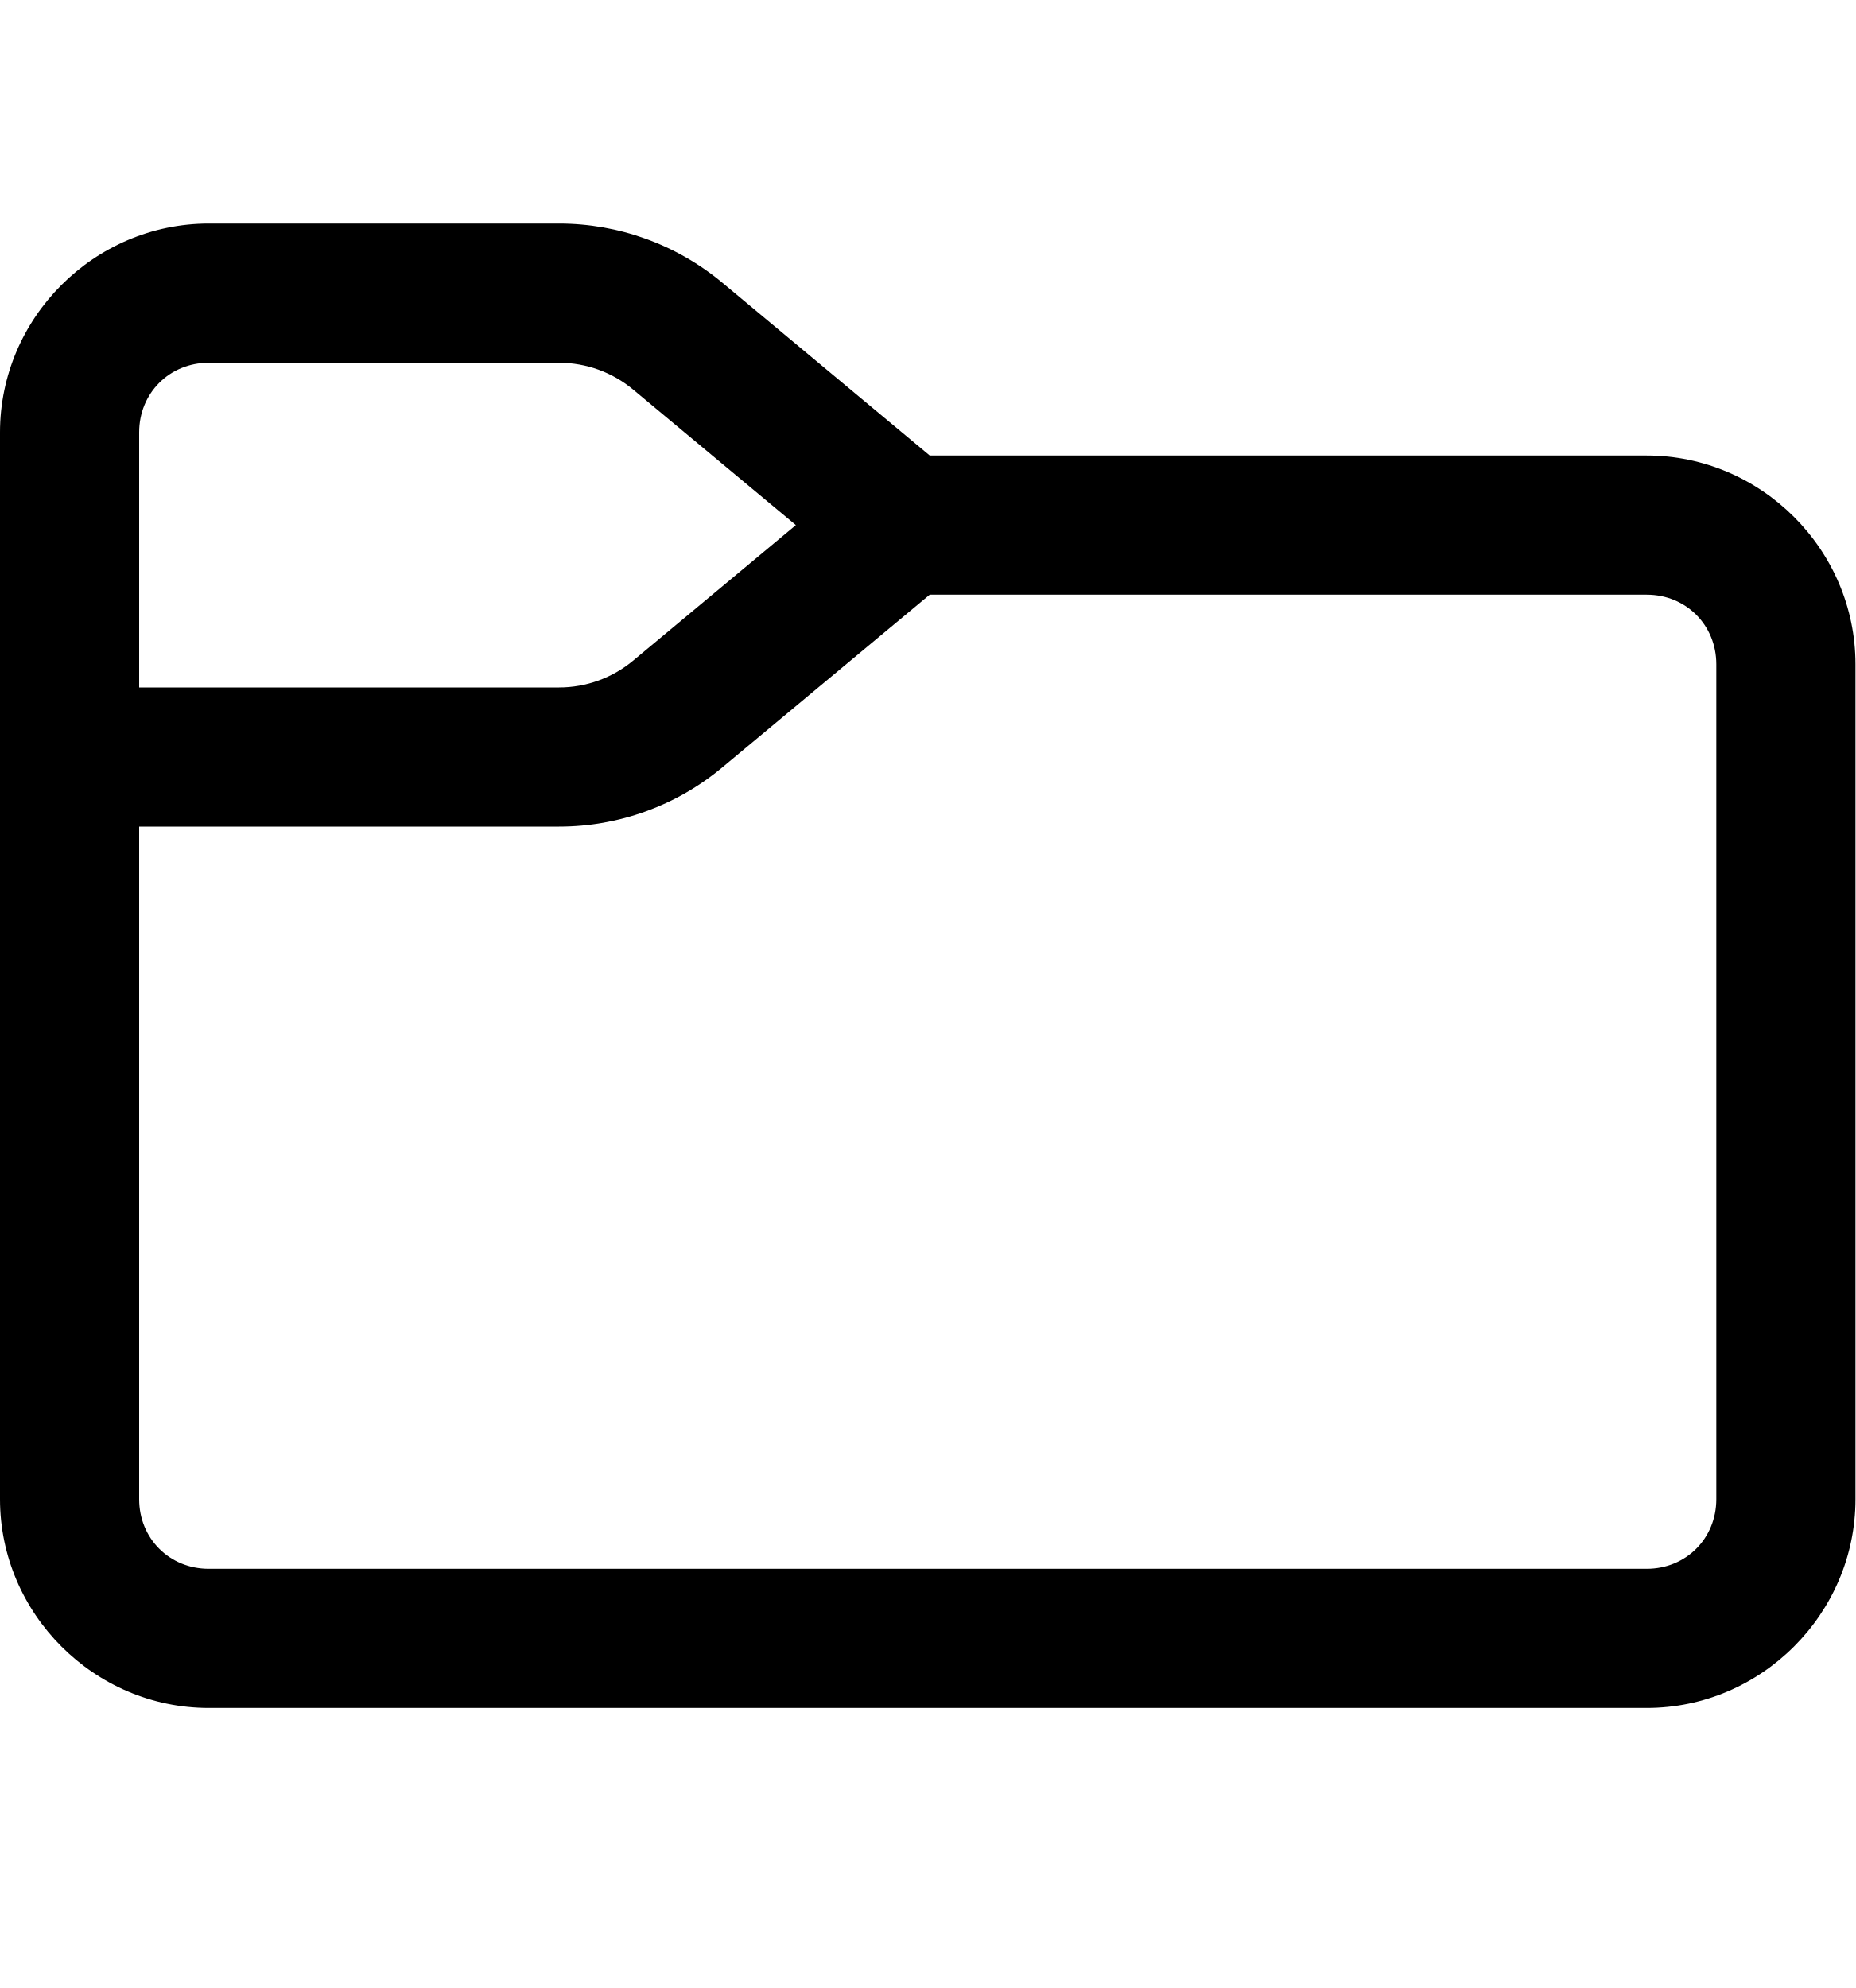
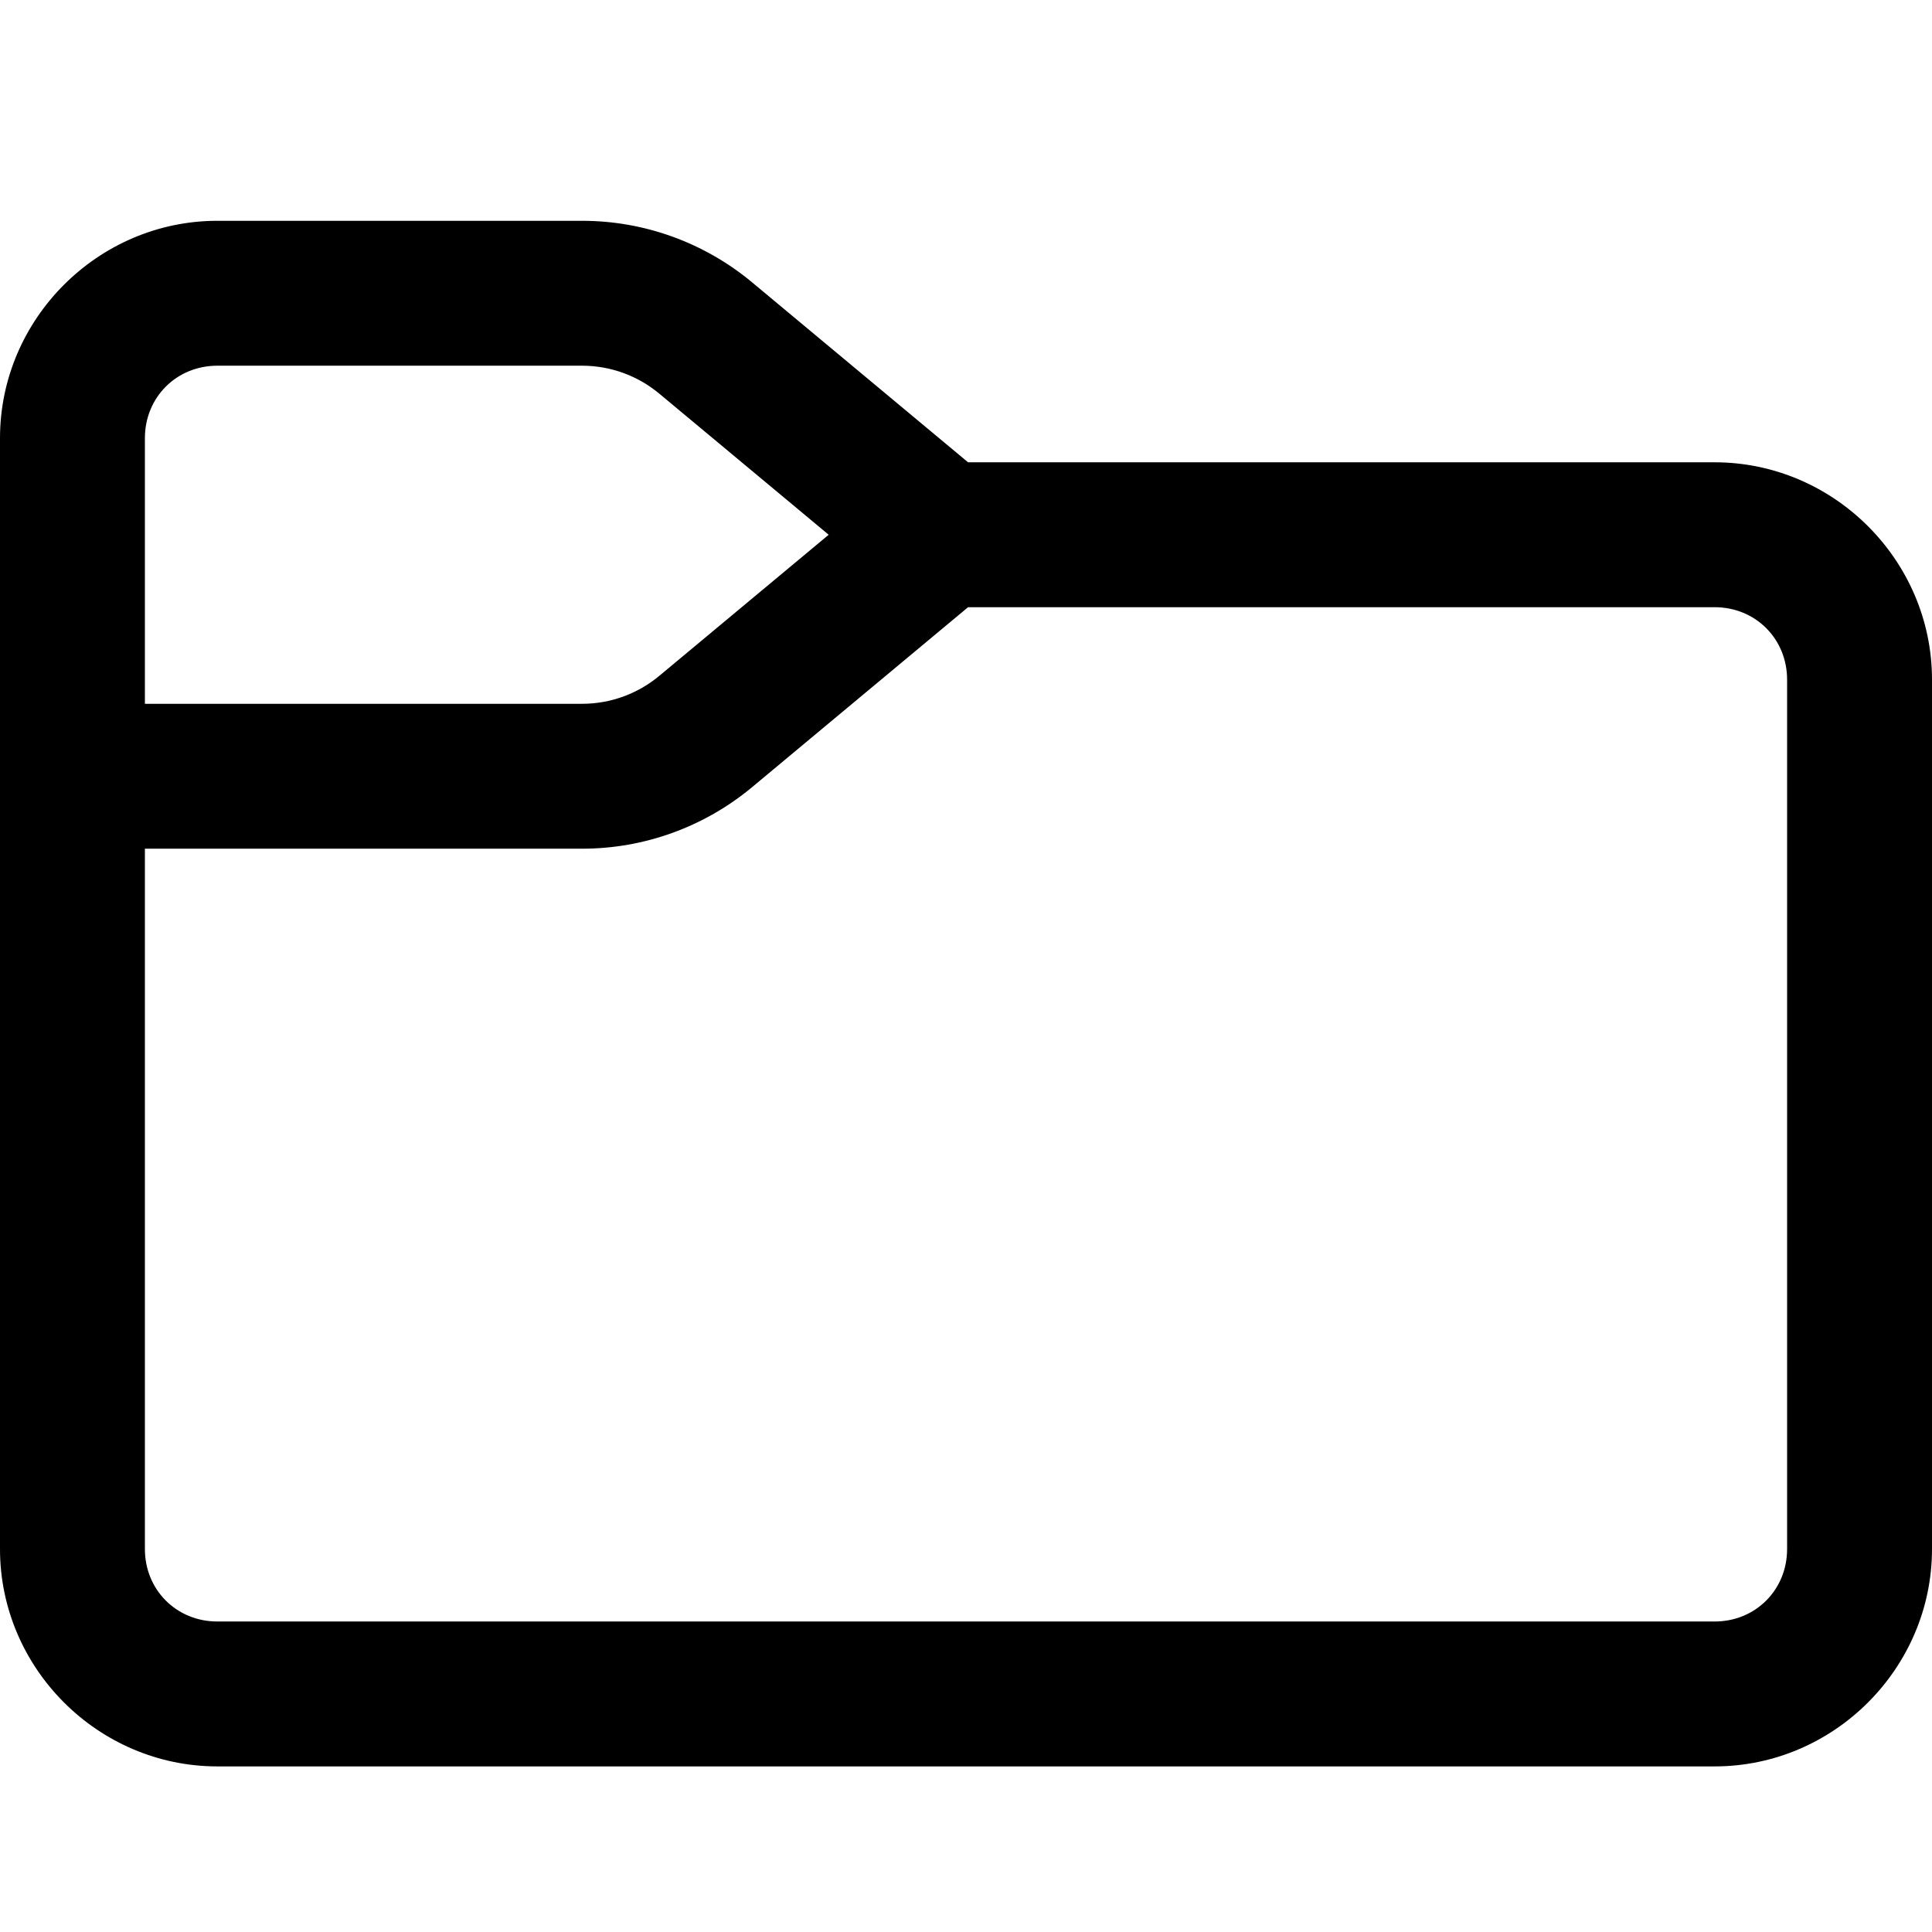
- <svg xmlns="http://www.w3.org/2000/svg" width="14" height="15" viewBox="0 0 14 15" fill="none">
-   <path d="M1.575 1.687C0.711 1.687 0 2.398 0 3.262V11.312C0 12.175 0.711 12.887 1.575 12.887H12.425C13.289 12.887 14 12.175 14 11.312V5.012C14 4.148 13.289 3.437 12.425 3.437H7.015L5.45 2.133C5.104 1.845 4.669 1.687 4.218 1.687H1.575ZM1.575 2.737H4.218C4.423 2.737 4.621 2.809 4.778 2.94L6.005 3.962L4.778 4.984C4.621 5.115 4.423 5.187 4.218 5.187H1.05V3.262C1.05 2.966 1.279 2.737 1.575 2.737ZM7.015 4.487H12.425C12.721 4.487 12.95 4.716 12.95 5.012V11.312C12.95 11.608 12.721 11.837 12.425 11.837H1.575C1.279 11.837 1.05 11.608 1.05 11.312V6.237H4.218C4.669 6.237 5.104 6.079 5.45 5.79L7.015 4.487Z" fill="black" />
+ <svg xmlns="http://www.w3.org/2000/svg" width="14" height="14" viewBox="0 0 14 14" fill="none">
+   <path d="M1.575 1.6C0.711 1.6 0 2.311 0 3.175V11.225C0 12.089 0.711 12.8 1.575 12.8H12.425C13.289 12.8 14 12.089 14 11.225V4.925C14 4.061 13.289 3.35 12.425 3.35H7.015L5.45 2.046C5.104 1.758 4.669 1.6 4.218 1.6H1.575ZM1.575 2.65H4.218C4.423 2.65 4.621 2.722 4.778 2.853L6.005 3.875L4.778 4.897C4.621 5.028 4.423 5.1 4.218 5.1H1.05V3.175C1.05 2.879 1.279 2.65 1.575 2.65ZM7.015 4.4H12.425C12.721 4.4 12.95 4.629 12.95 4.925V11.225C12.95 11.521 12.721 11.75 12.425 11.75H1.575C1.279 11.75 1.05 11.521 1.05 11.225V6.15H4.218C4.669 6.15 5.104 5.992 5.45 5.704L7.015 4.4Z" fill="black" />
</svg>
